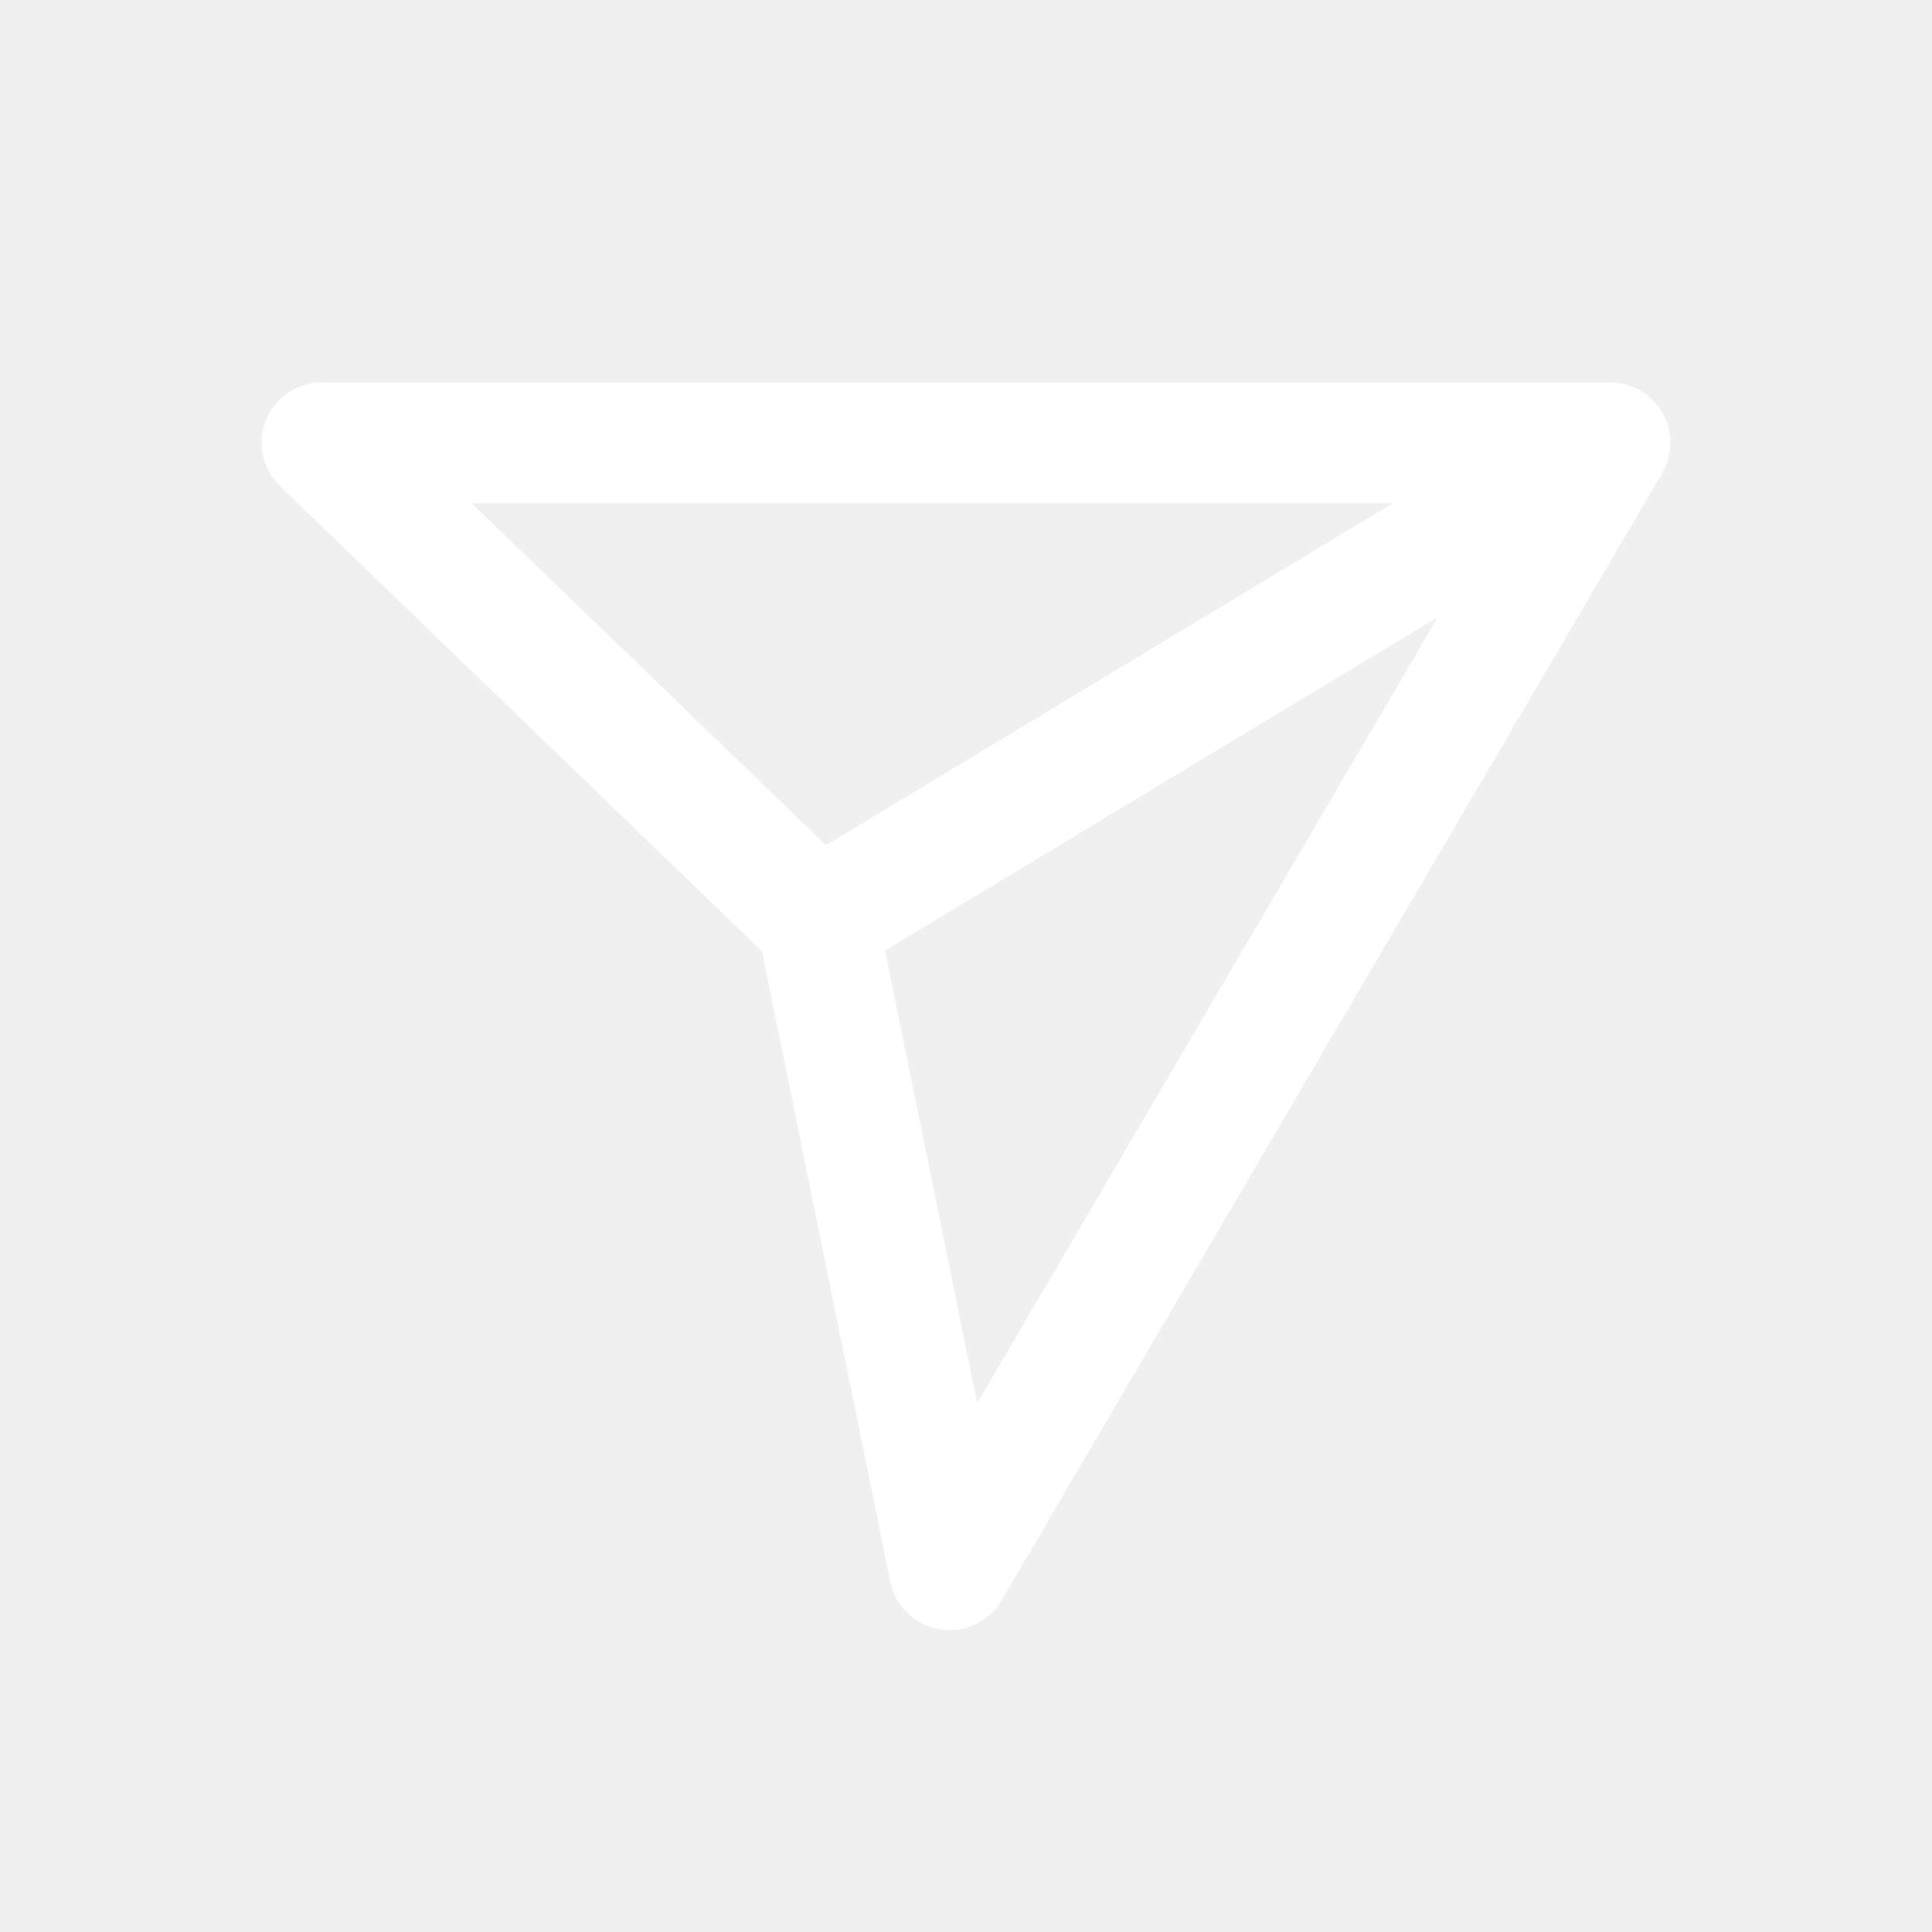
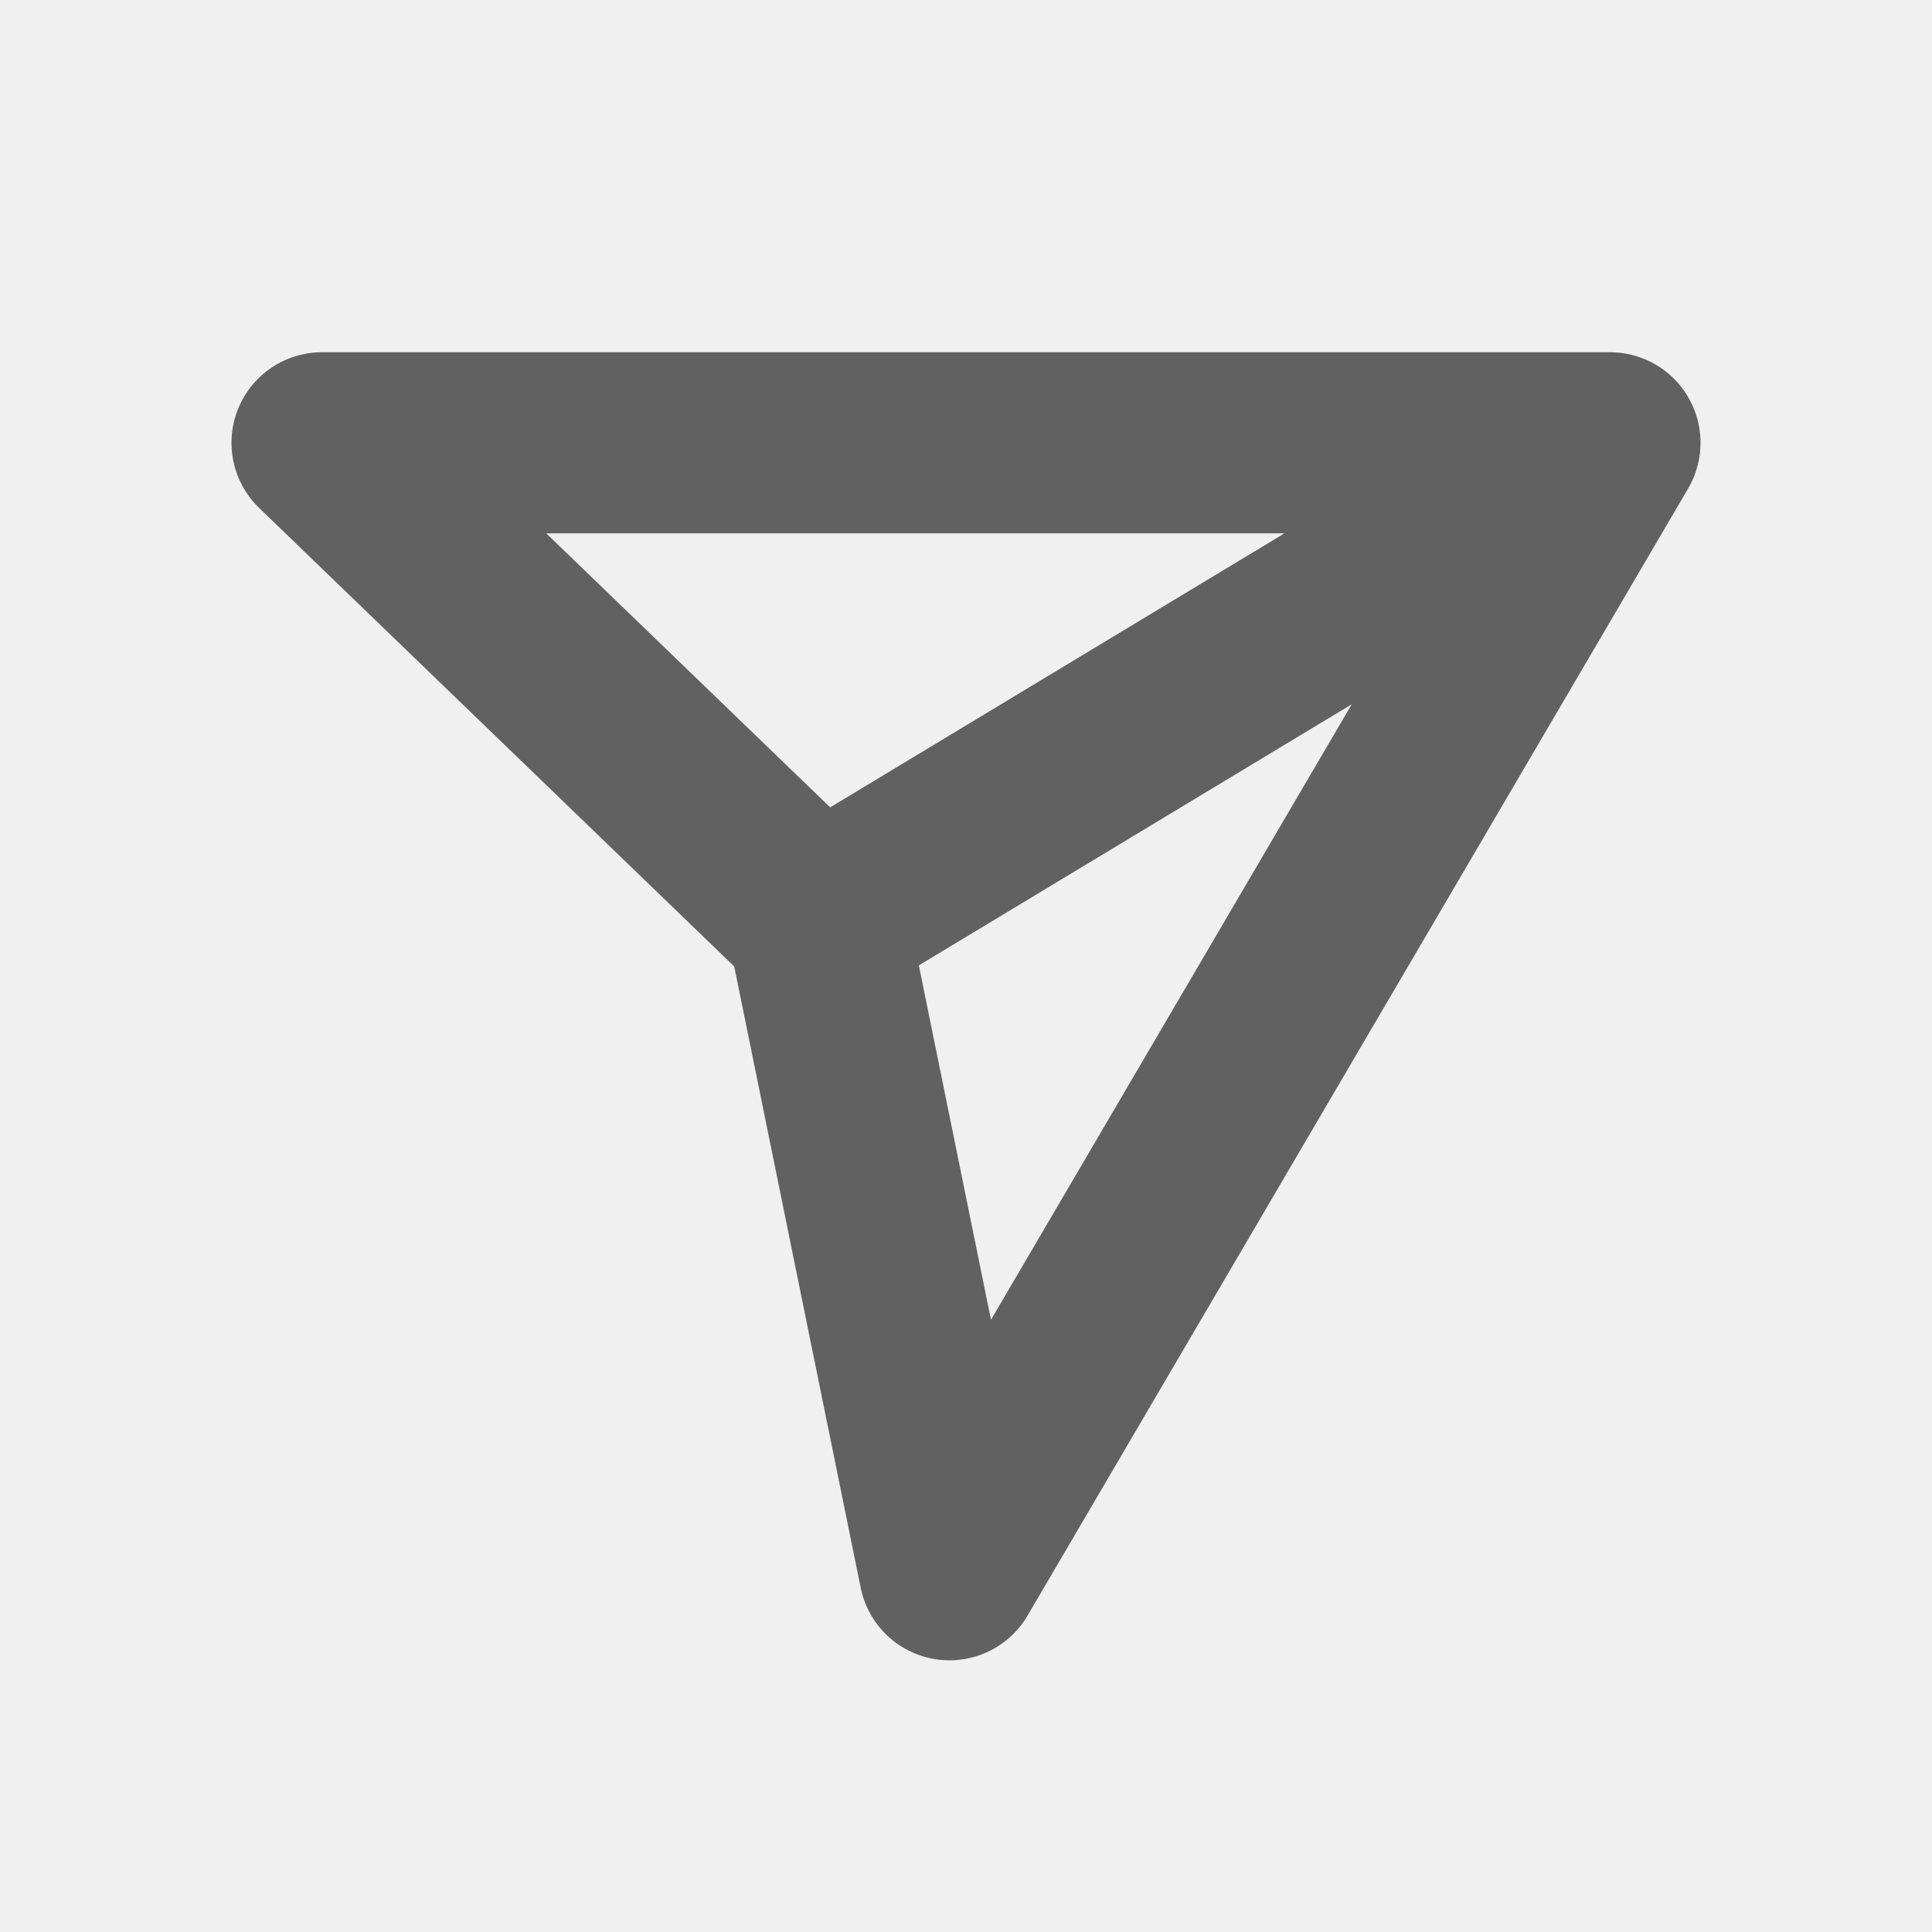
- <svg xmlns="http://www.w3.org/2000/svg" width="24" height="24" viewBox="0 0 24 24" fill="none">
-   <path d="M20 5.5H4L10.154 11.439M20 5.5L11.795 19.5L10.154 11.439M20 5.5L10.154 11.439" stroke="white" stroke-width="1.5" stroke-linecap="round" stroke-linejoin="round" />
+ <svg xmlns="http://www.w3.org/2000/svg" width="16" height="16" viewBox="0 0 16 16" fill="none">
+   <path d="M13.333 3.667H2.667L6.769 7.626M13.333 3.667L7.863 13L6.769 7.626M13.333 3.667L6.769 7.626" stroke="#616161" stroke-width="1.5" stroke-linecap="round" stroke-linejoin="round" />
</svg>
